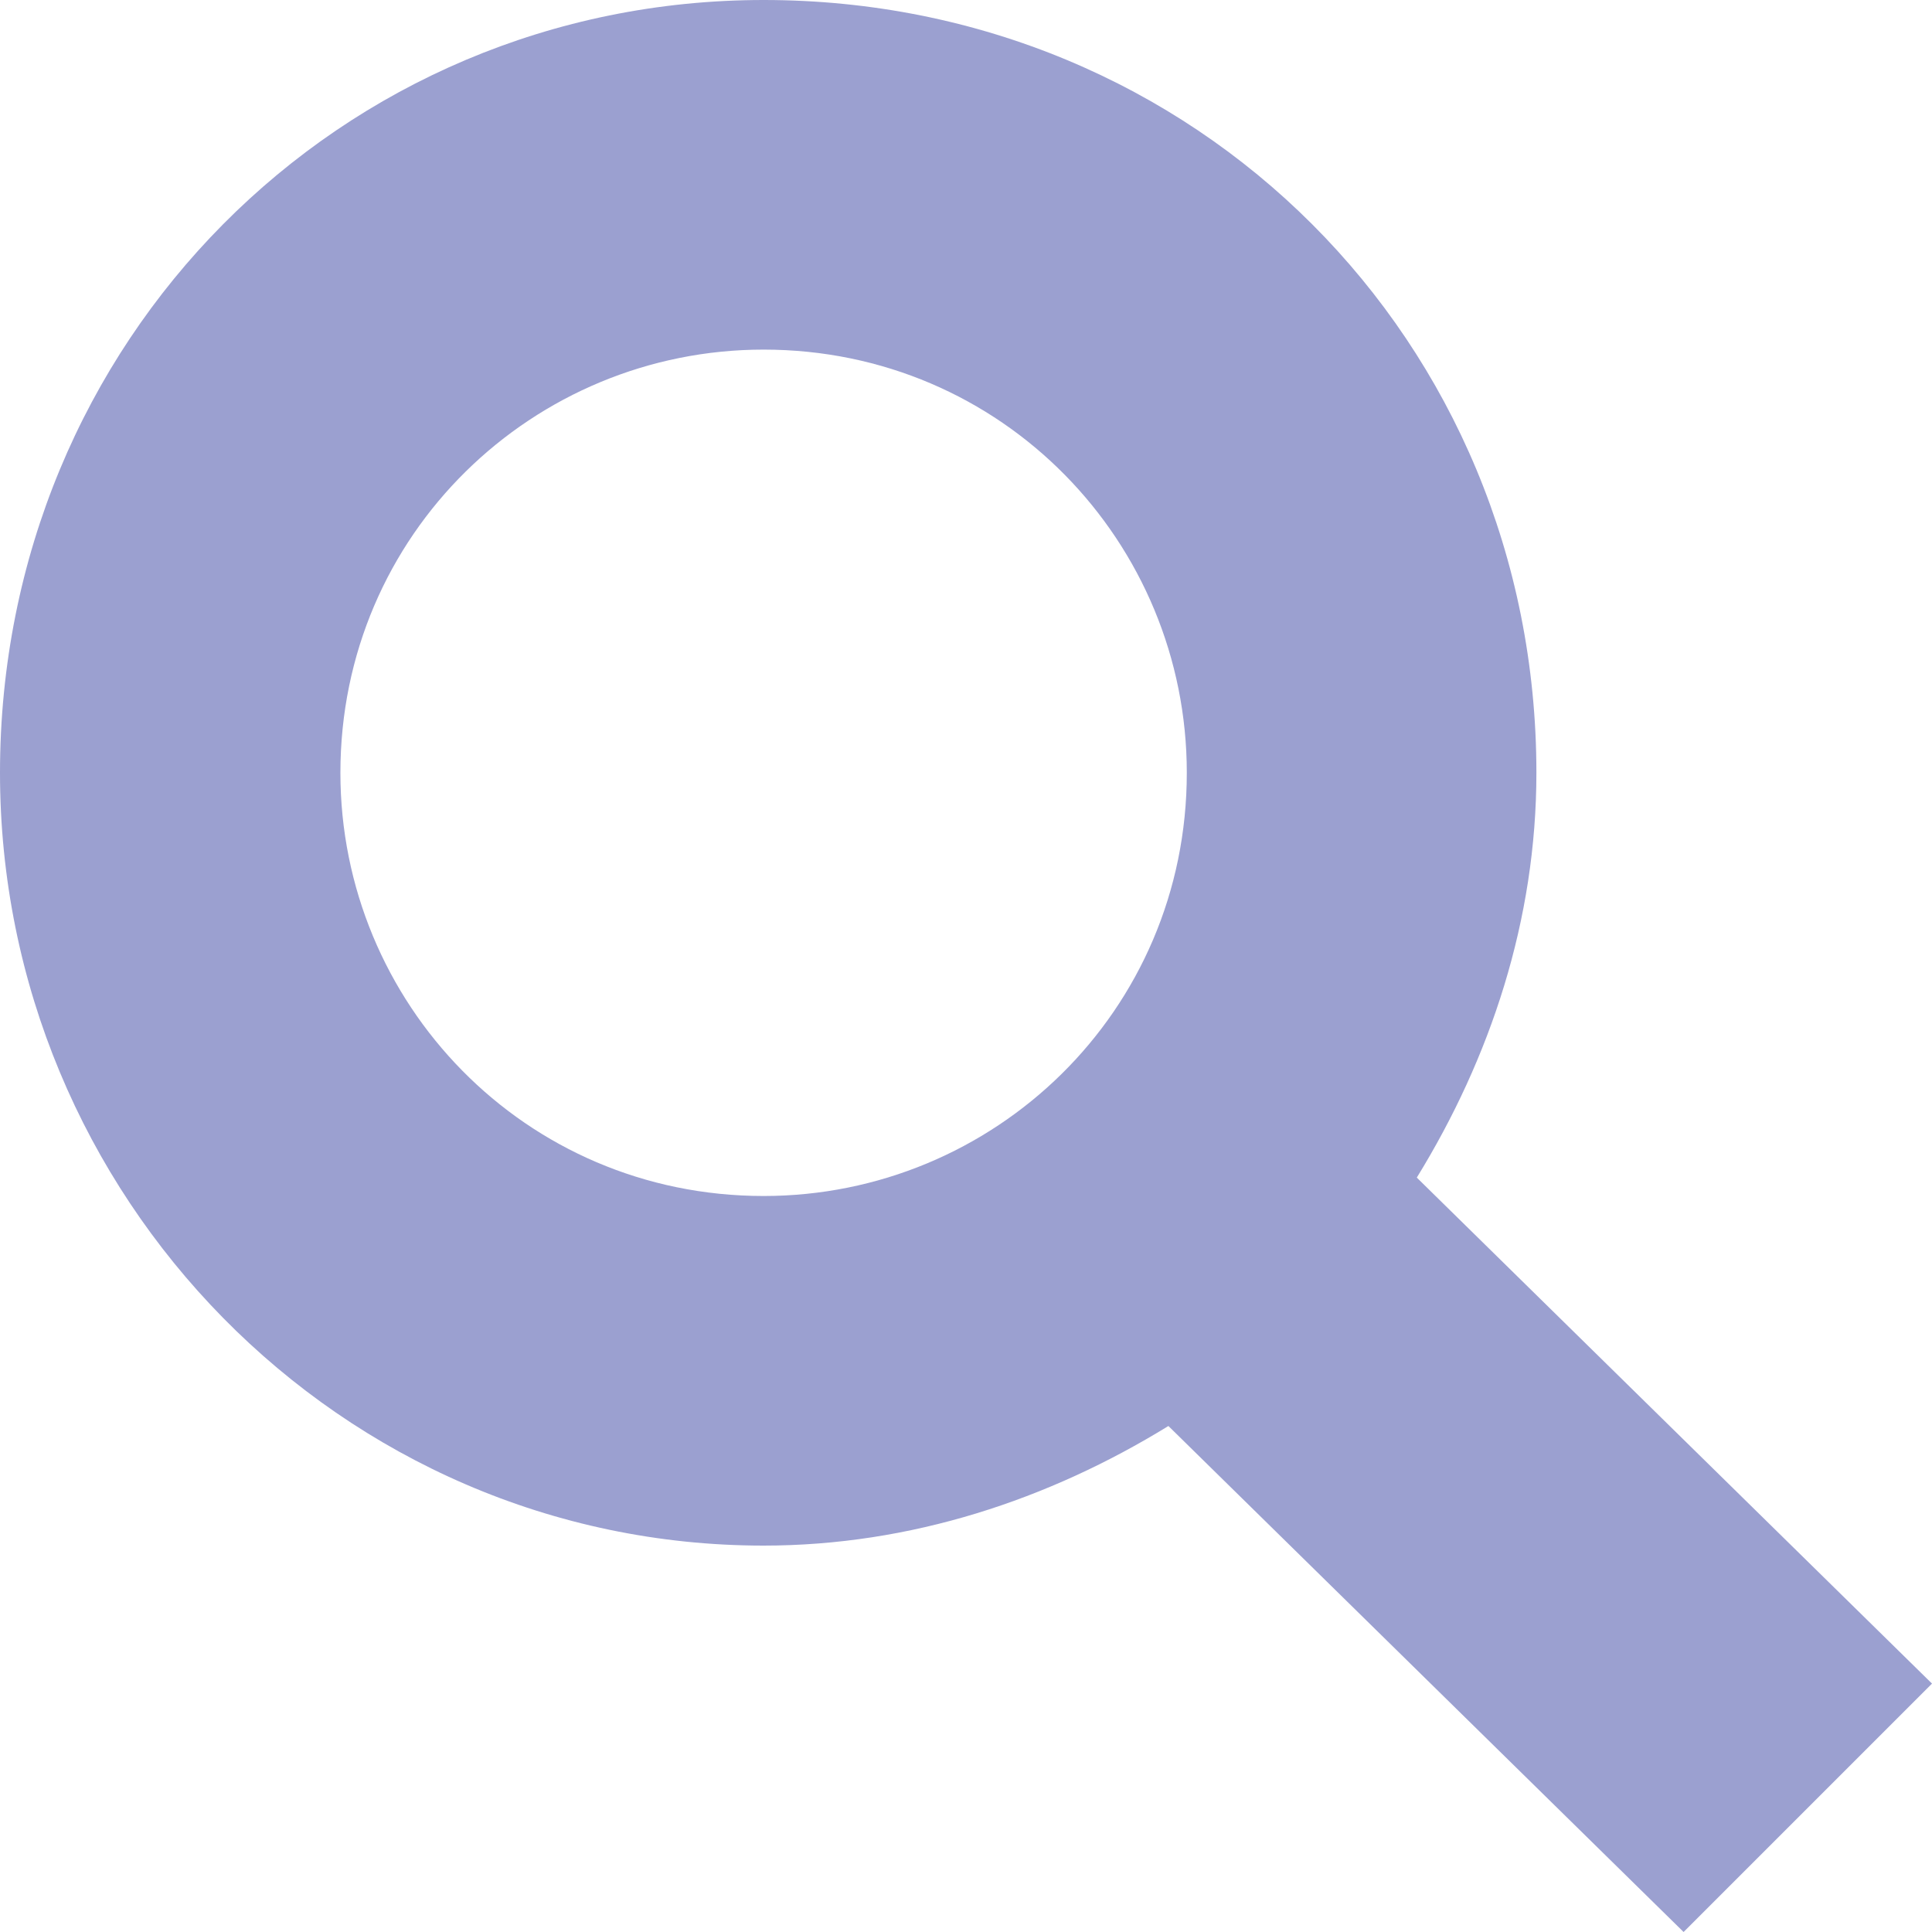
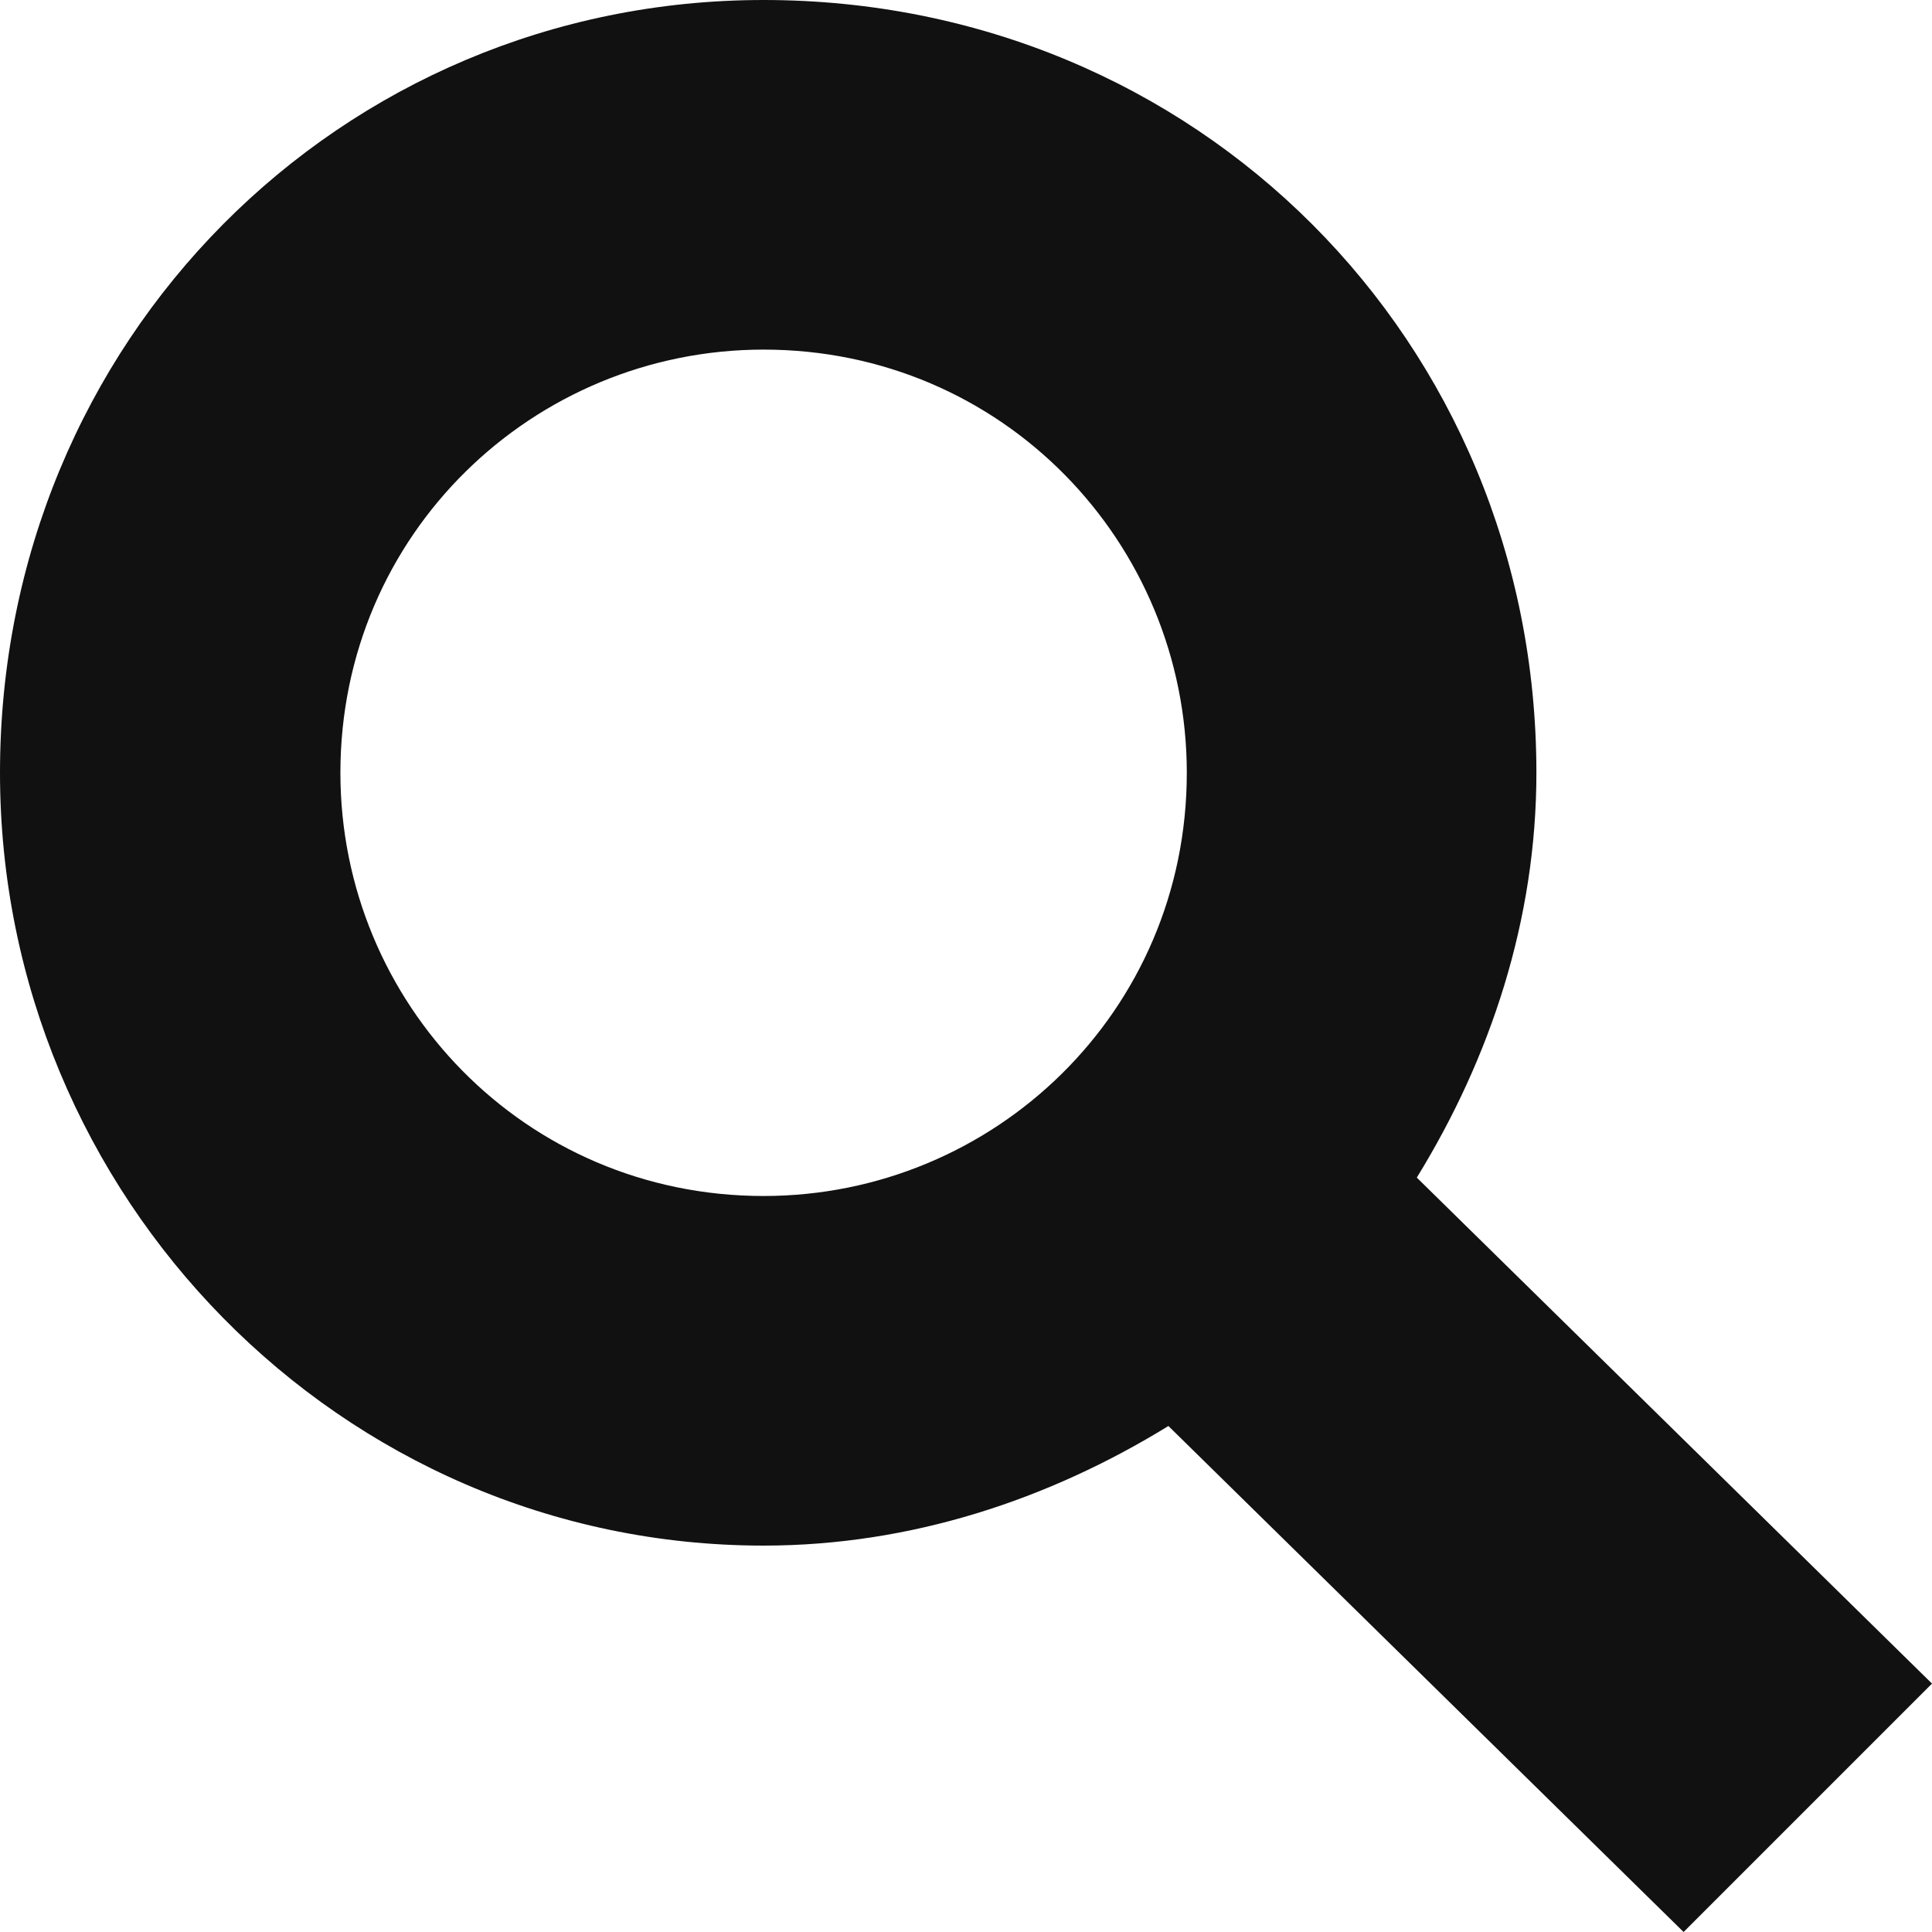
<svg xmlns="http://www.w3.org/2000/svg" xml:space="preserve" enable-background="new 0 0 48 48" viewBox="0 0 21 21" height="21" width="21" y="0" x="0" version="1.1">
-   <path d="M21 18.3 15.4 12.8C16.2 11.5 16.7 10 16.7 8.4 16.7 3.7 13 0 8.3 0 3.7 0 0 3.7 0 8.4c0 4.6 3.7 8.4 8.3 8.4 1.6 0 3.1-0.5 4.4-1.3L18.3 21 21 18.3ZM3.7 8.4c0-2.6 2.1-4.6 4.6-4.6 2.6 0 4.6 2.1 4.6 4.6 0 2.6-2.1 4.6-4.6 4.6-2.6 0-4.6-2.1-4.6-4.6z" fill="#9ba0d0" />
+   <path d="M21 18.3 15.4 12.8C16.2 11.5 16.7 10 16.7 8.4 16.7 3.7 13 0 8.3 0 3.7 0 0 3.7 0 8.4c0 4.6 3.7 8.4 8.3 8.4 1.6 0 3.1-0.5 4.4-1.3L18.3 21 21 18.3ZM3.7 8.4c0-2.6 2.1-4.6 4.6-4.6 2.6 0 4.6 2.1 4.6 4.6 0 2.6-2.1 4.6-4.6 4.6-2.6 0-4.6-2.1-4.6-4.6z" fill="#111" />
</svg>
